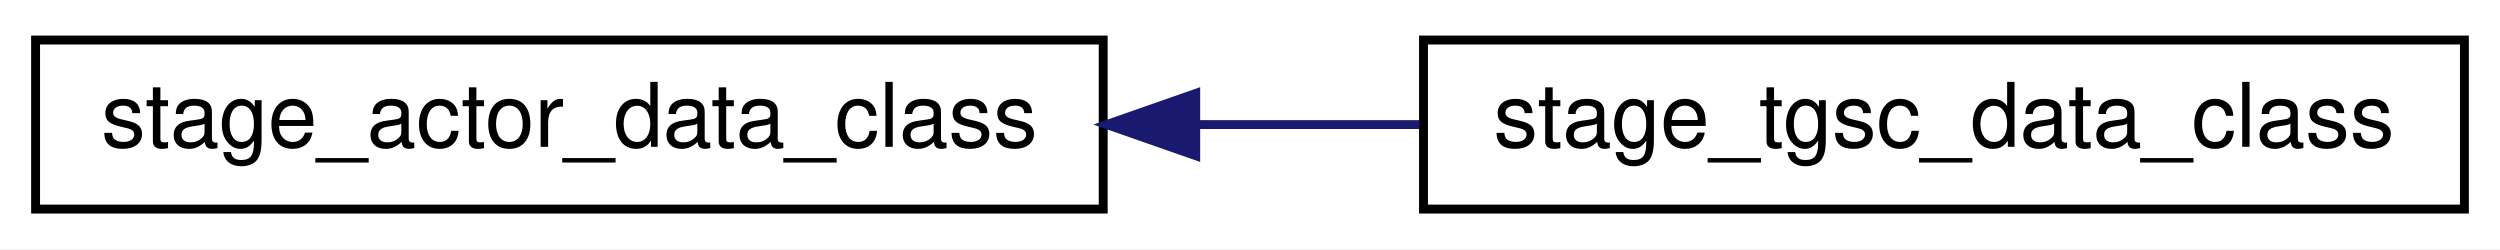
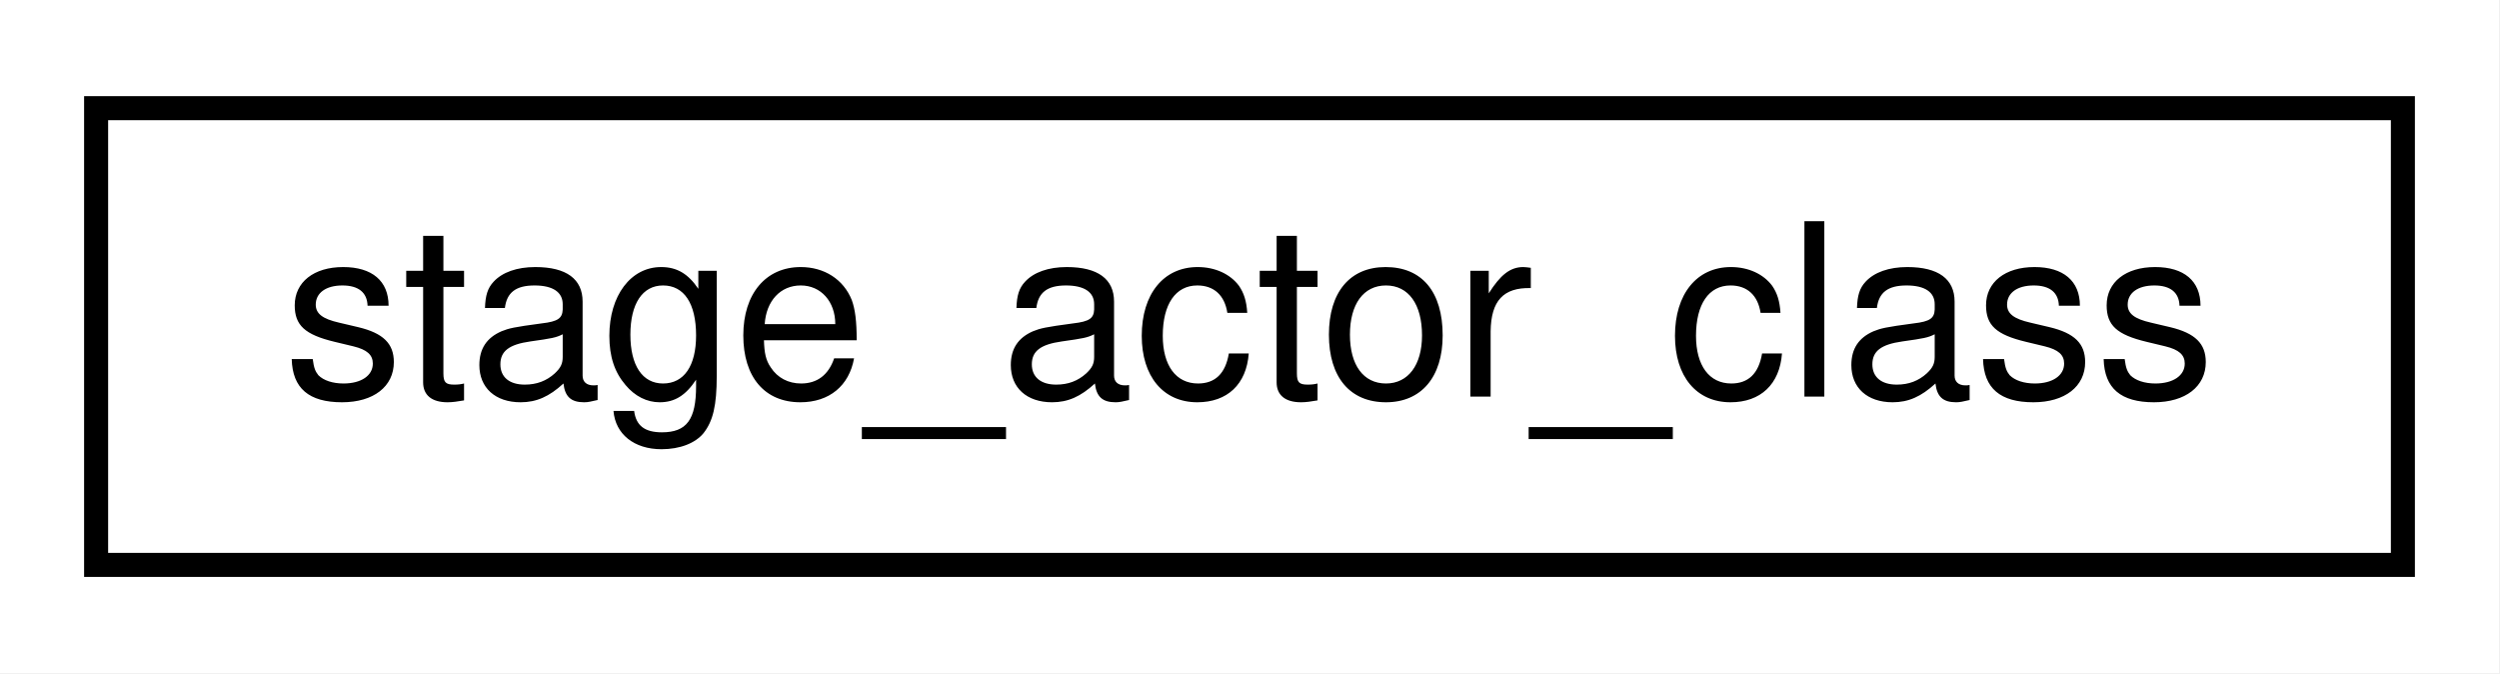
- <svg xmlns="http://www.w3.org/2000/svg" xmlns:xlink="http://www.w3.org/1999/xlink" width="281pt" height="28pt" viewBox="0.00 0.00 281.00 28.00">
+ <svg xmlns="http://www.w3.org/2000/svg" xmlns:xlink="http://www.w3.org/1999/xlink" width="104pt" height="28pt" viewBox="0.00 0.00 104.00 28.00">
  <g id="graph0" class="graph" transform="scale(1 1) rotate(0) translate(4 24)">
-     <polygon fill="white" stroke="transparent" points="-4,4 -4,-24 277,-24 277,4 -4,4" />
+     <polygon fill="white" stroke="transparent" points="-4,4 -4,-24 100,-24 100,4 -4,4" />
    <g id="node1" class="node">
      <g id="a_node1">
-         <a xlink:href="classstage__actor__data__class.html" target="_top" xlink:title=" ">
-           <polygon fill="white" stroke="black" points="0,-0.5 0,-19.5 120,-19.5 120,-0.5 0,-0.5" />
-           <text text-anchor="middle" x="60" y="-7.5" font-family="Helvetica,sans-Serif" font-size="10.00">stage_actor_data_class</text>
+         <a xlink:href="classstage__actor__class.html" target="_top" xlink:title=" ">
+           <polygon fill="white" stroke="black" points="0,-0.5 0,-19.5 96,-19.5 96,-0.5 0,-0.5" />
+           <text text-anchor="middle" x="48" y="-7.5" font-family="Helvetica,sans-Serif" font-size="10.00">stage_actor_class</text>
        </a>
      </g>
    </g>
-     <g id="node2" class="node">
-       <g id="a_node2">
-         <a xlink:href="structstage__tgsc__data__class.html" target="_top" xlink:title=" ">
-           <polygon fill="white" stroke="black" points="156,-0.5 156,-19.5 273,-19.5 273,-0.5 156,-0.5" />
-           <text text-anchor="middle" x="214.5" y="-7.5" font-family="Helvetica,sans-Serif" font-size="10.00">stage_tgsc_data_class</text>
-         </a>
-       </g>
-     </g>
-     <g id="edge1" class="edge">
-       <path fill="none" stroke="midnightblue" d="M130.51,-10C138.87,-10 147.34,-10 155.52,-10" />
-       <polygon fill="midnightblue" stroke="midnightblue" points="130.4,-6.5 120.4,-10 130.4,-13.5 130.4,-6.5" />
-     </g>
  </g>
</svg>
